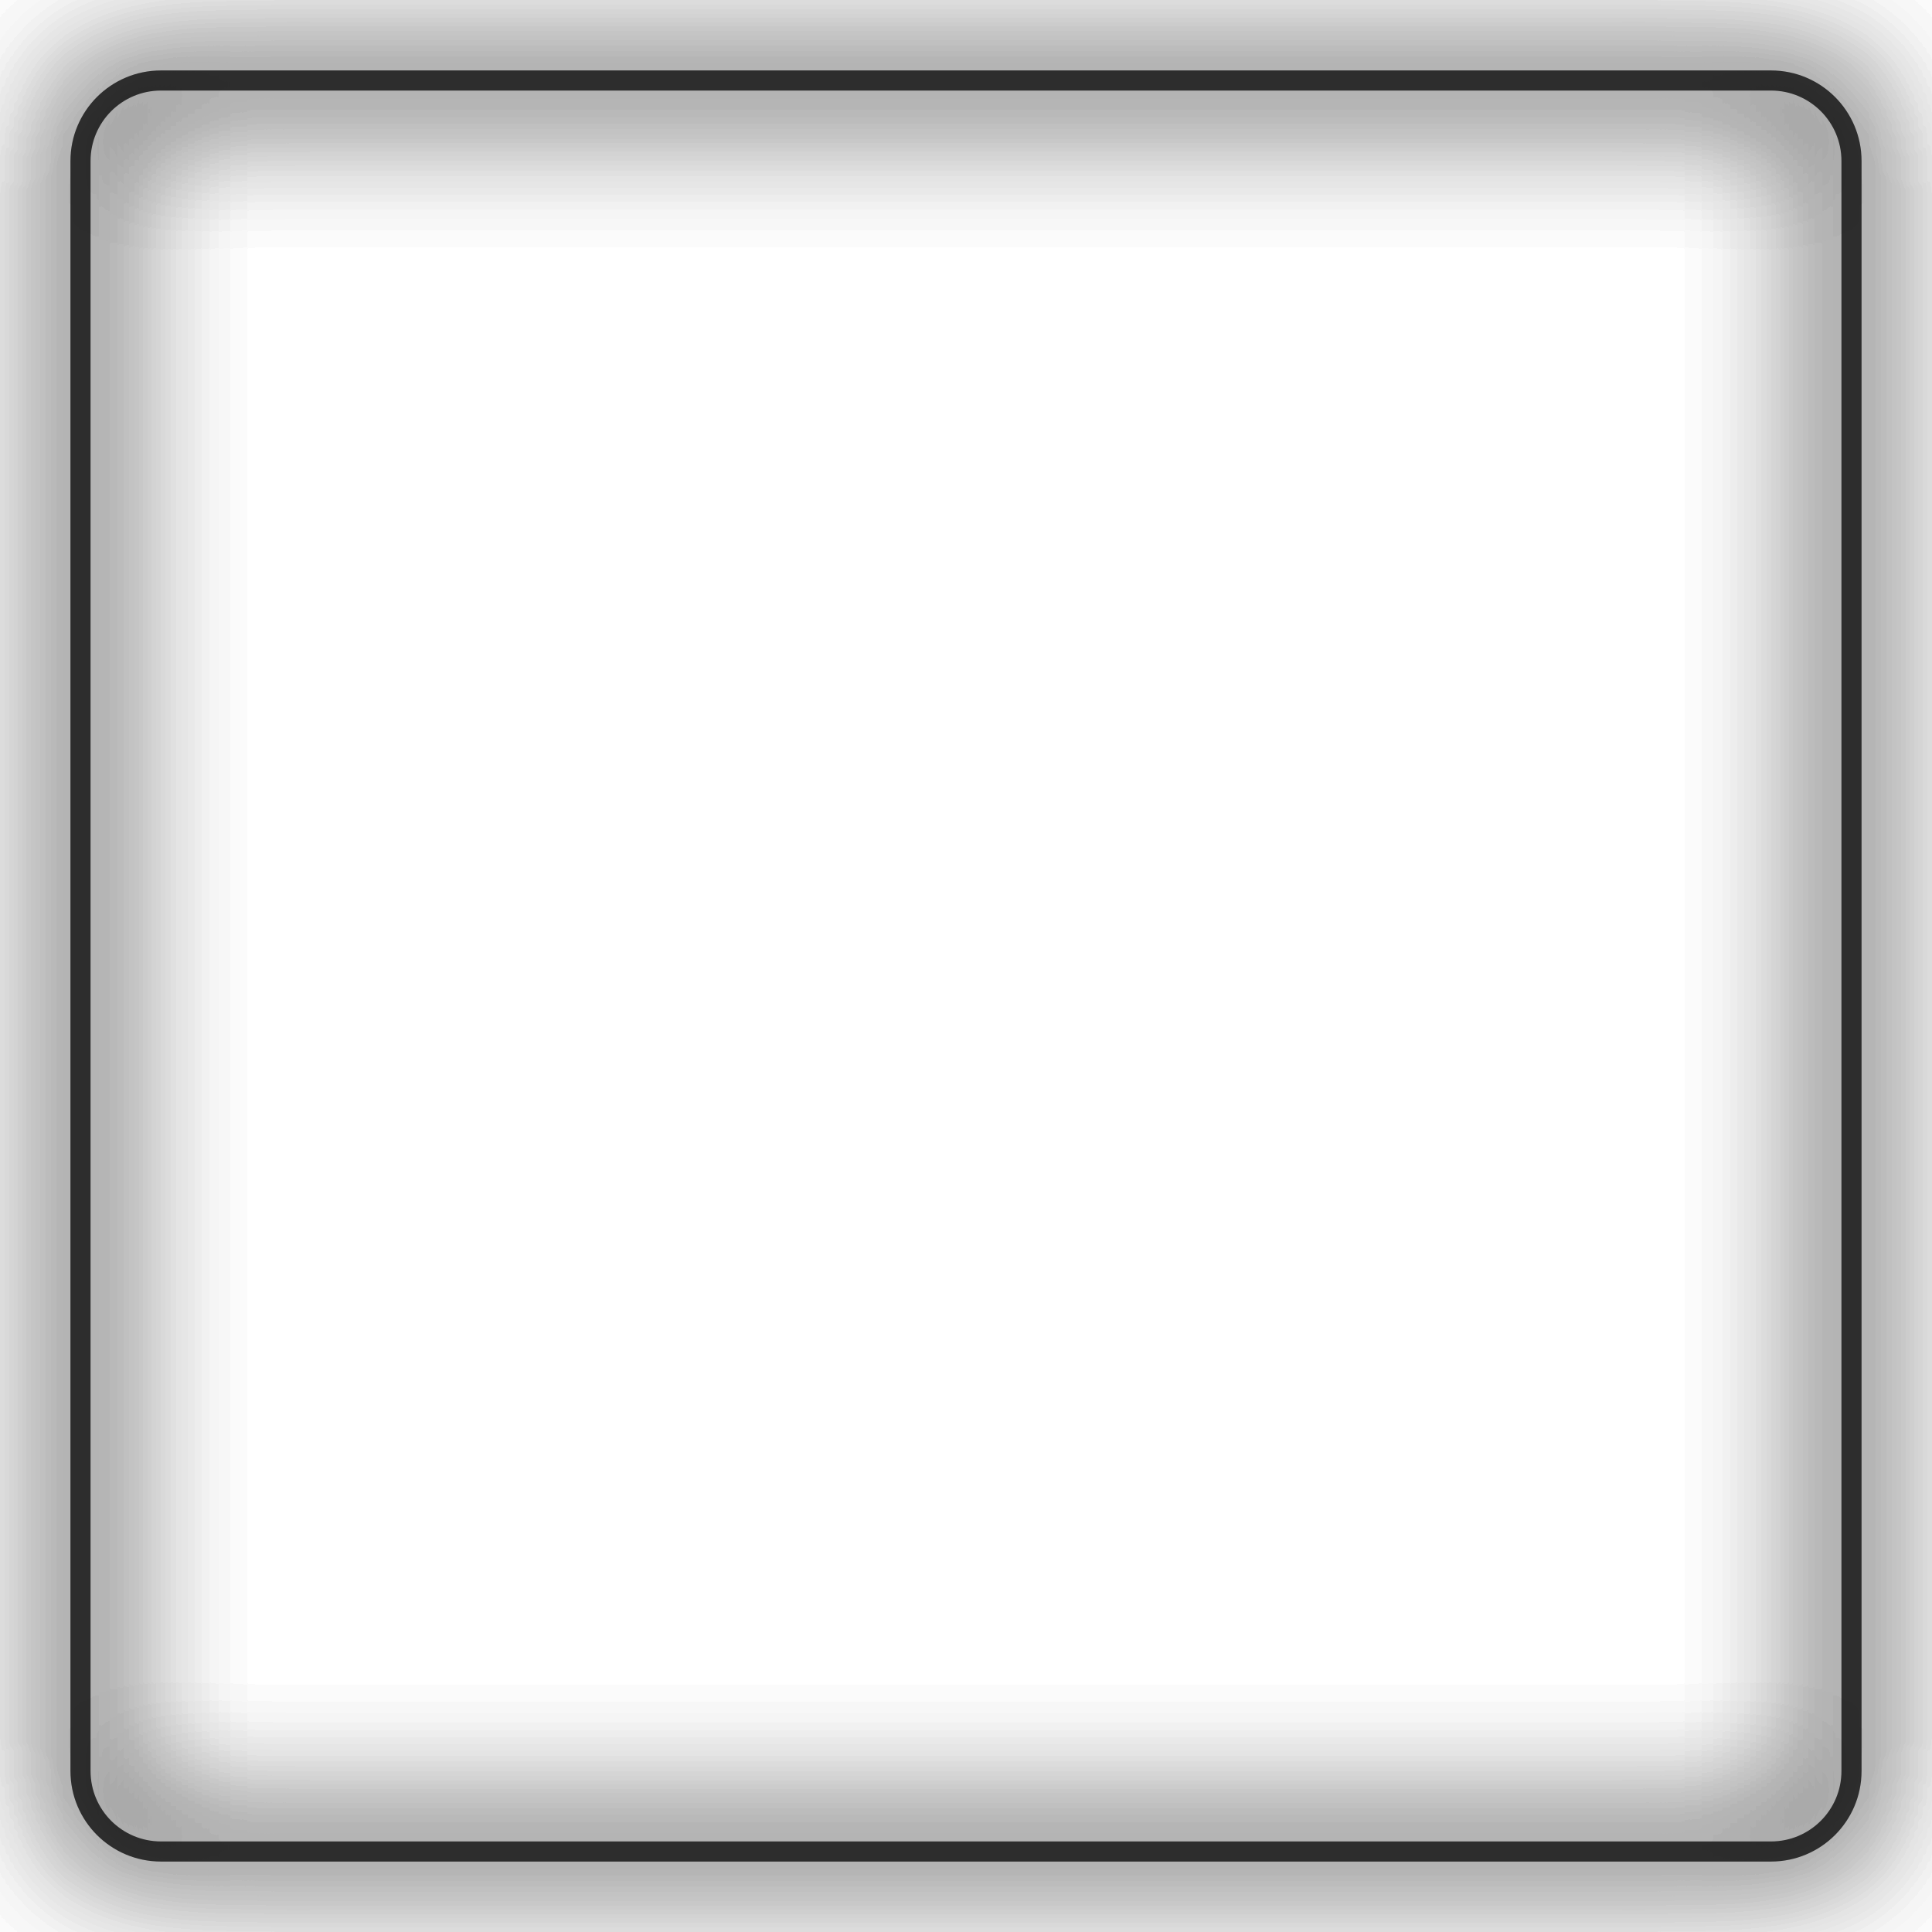
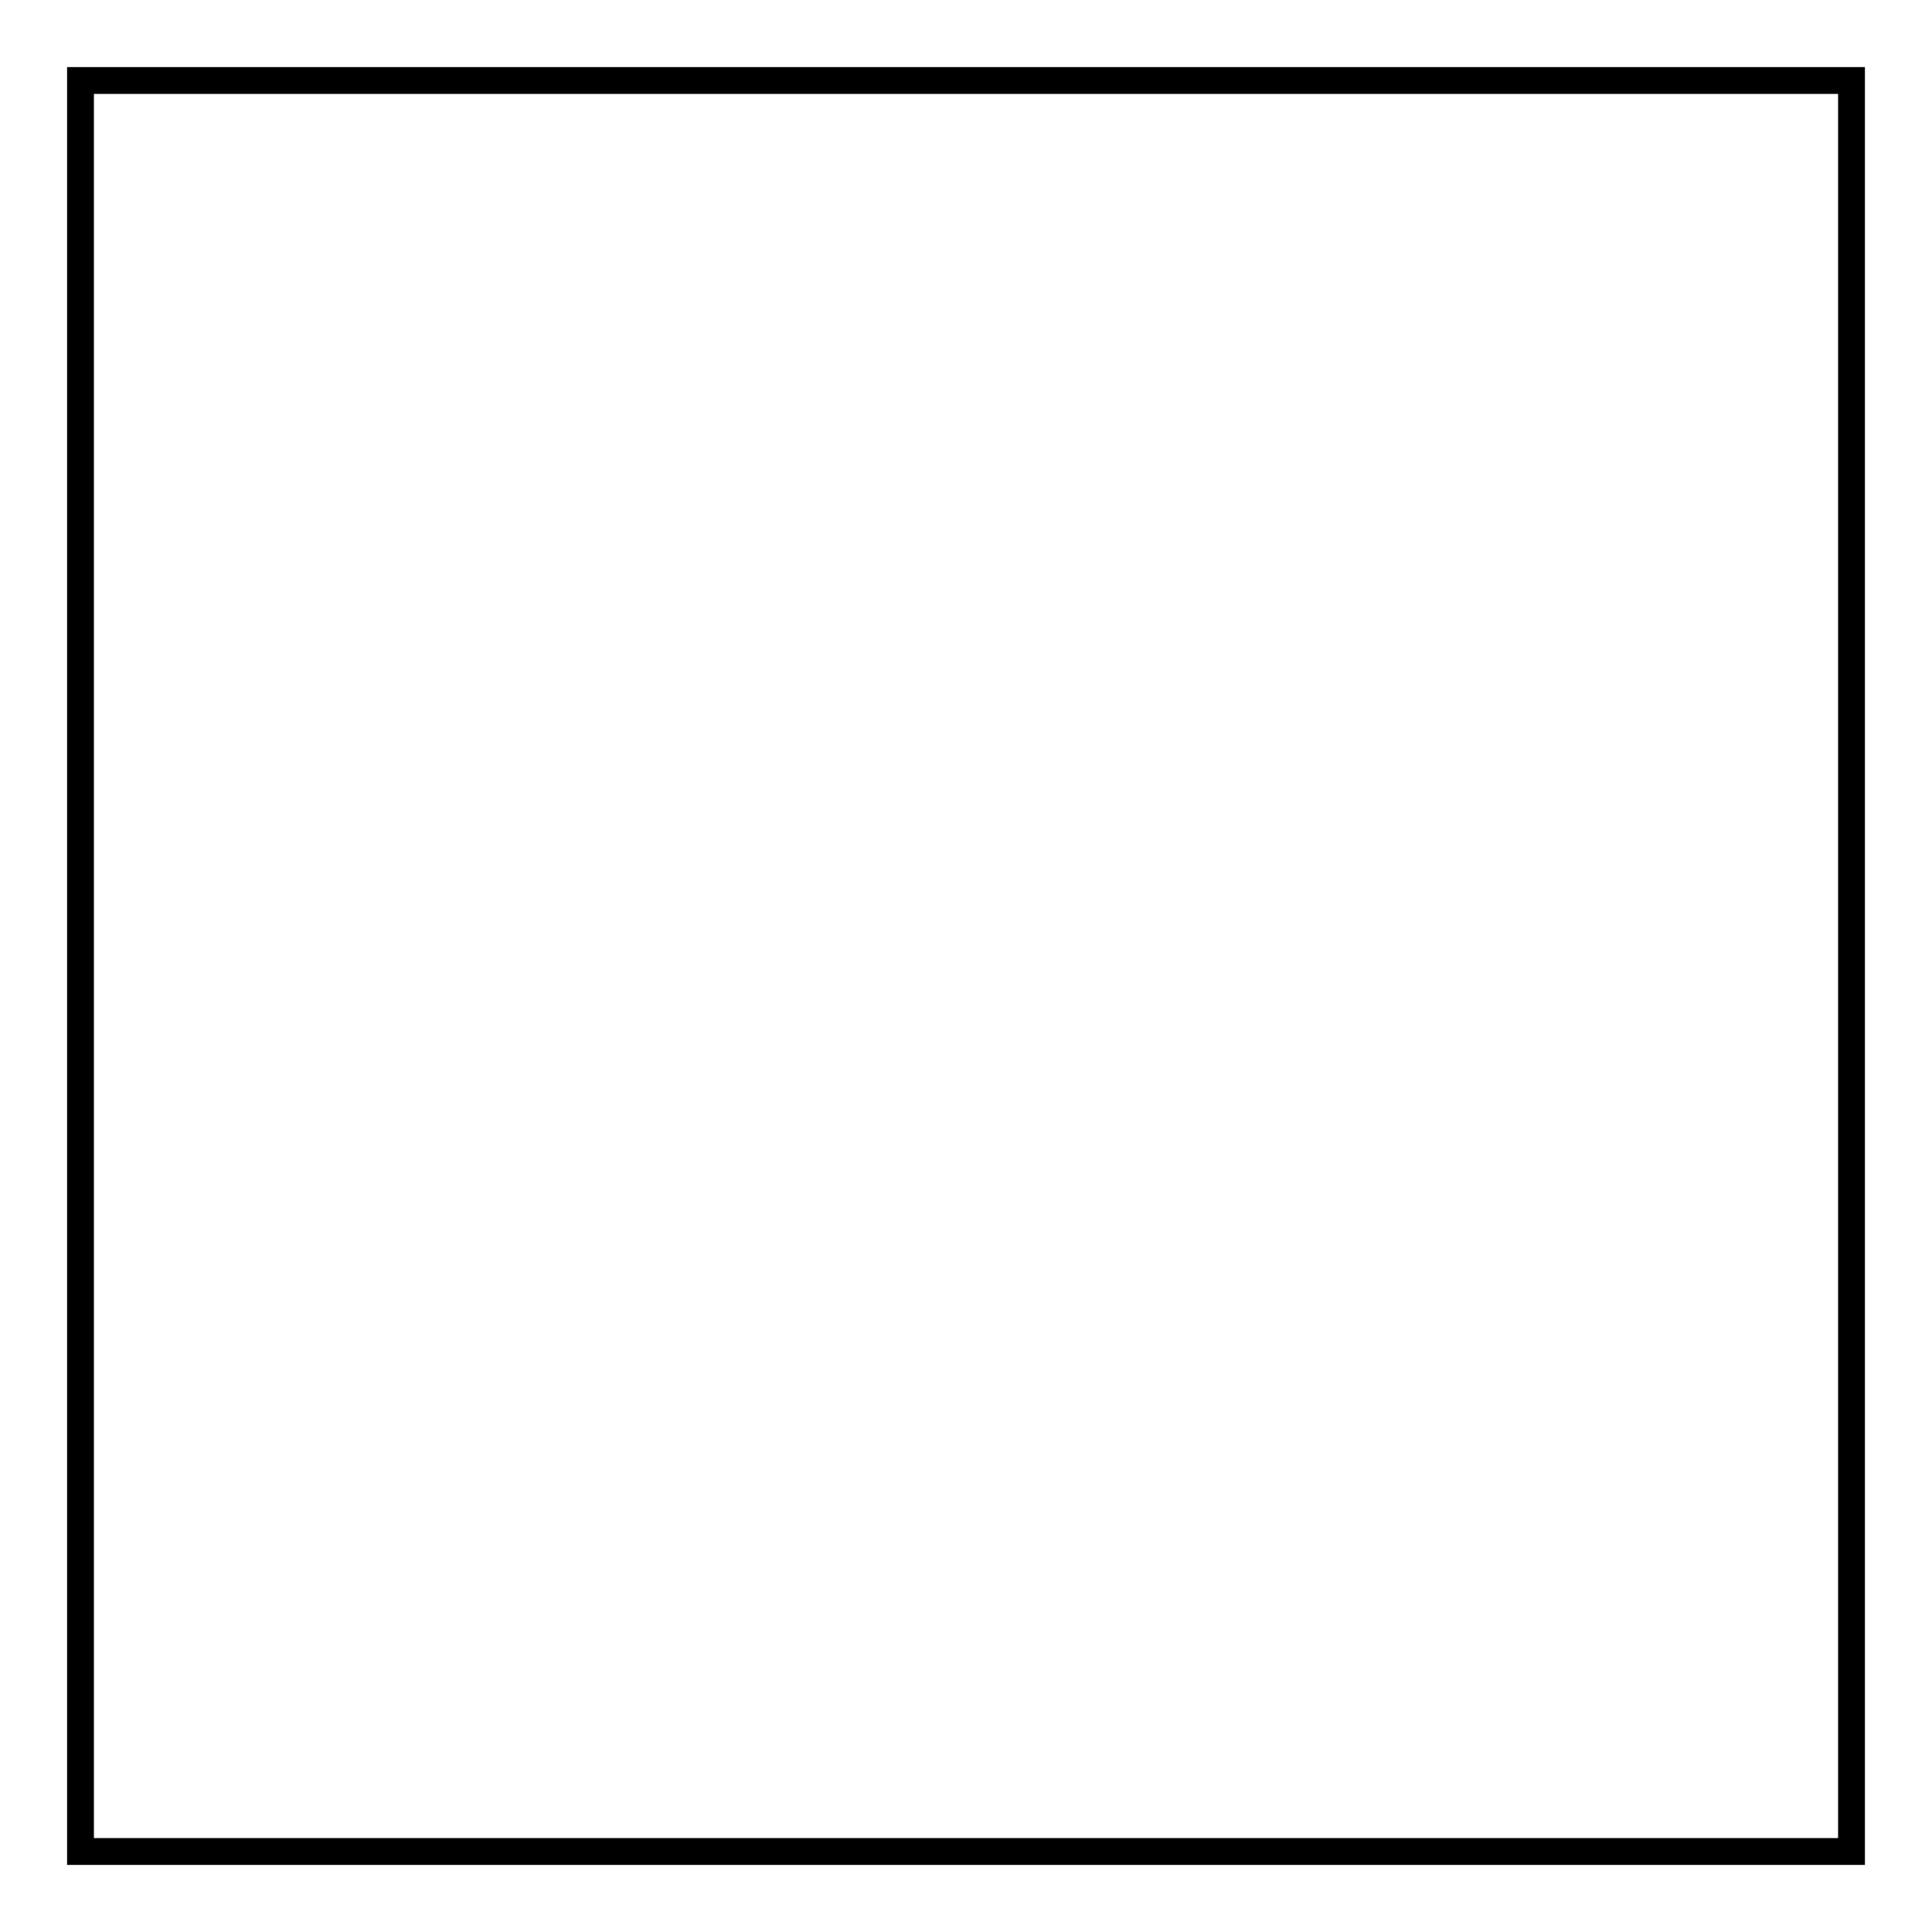
<svg xmlns="http://www.w3.org/2000/svg" width="144" height="144" viewBox="0 0 144 144" version="1.1">
-   <defs>
-     <filter id="glow" x="-25%" y="-25%" width="150%" height="150%" color-interpolation-filters="sRGB">
-       <feGaussianBlur in="SourceGraphic" stdDeviation="5" result="blur" />
-       <feColorMatrix in="blur" type="matrix" values="1 0 0 0 0                 0 1 0 0 0                 0 0 1 0 0                 0 0 0 1.8 0" result="coloredBlur" />
-       <feMerge>
-         <feMergeNode in="coloredBlur" />
-         <feMergeNode in="coloredBlur" />
-         <feMergeNode in="SourceGraphic" />
-       </feMerge>
-     </filter>
-   </defs>
  <g id="layer1">
-     <rect width="132" height="132" x="6" y="6" rx="6" ry="6" style="fill:none;stroke:#000000;stroke-width:1.5;stroke-opacity:0.75;filter:url(#glow)" />
+     <rect width="132" height="132" x="6" y="6" rx="0" ry="0" style="fill:none;stroke:#000000;stroke-width:2;stroke-opacity:1" />
  </g>
</svg>
